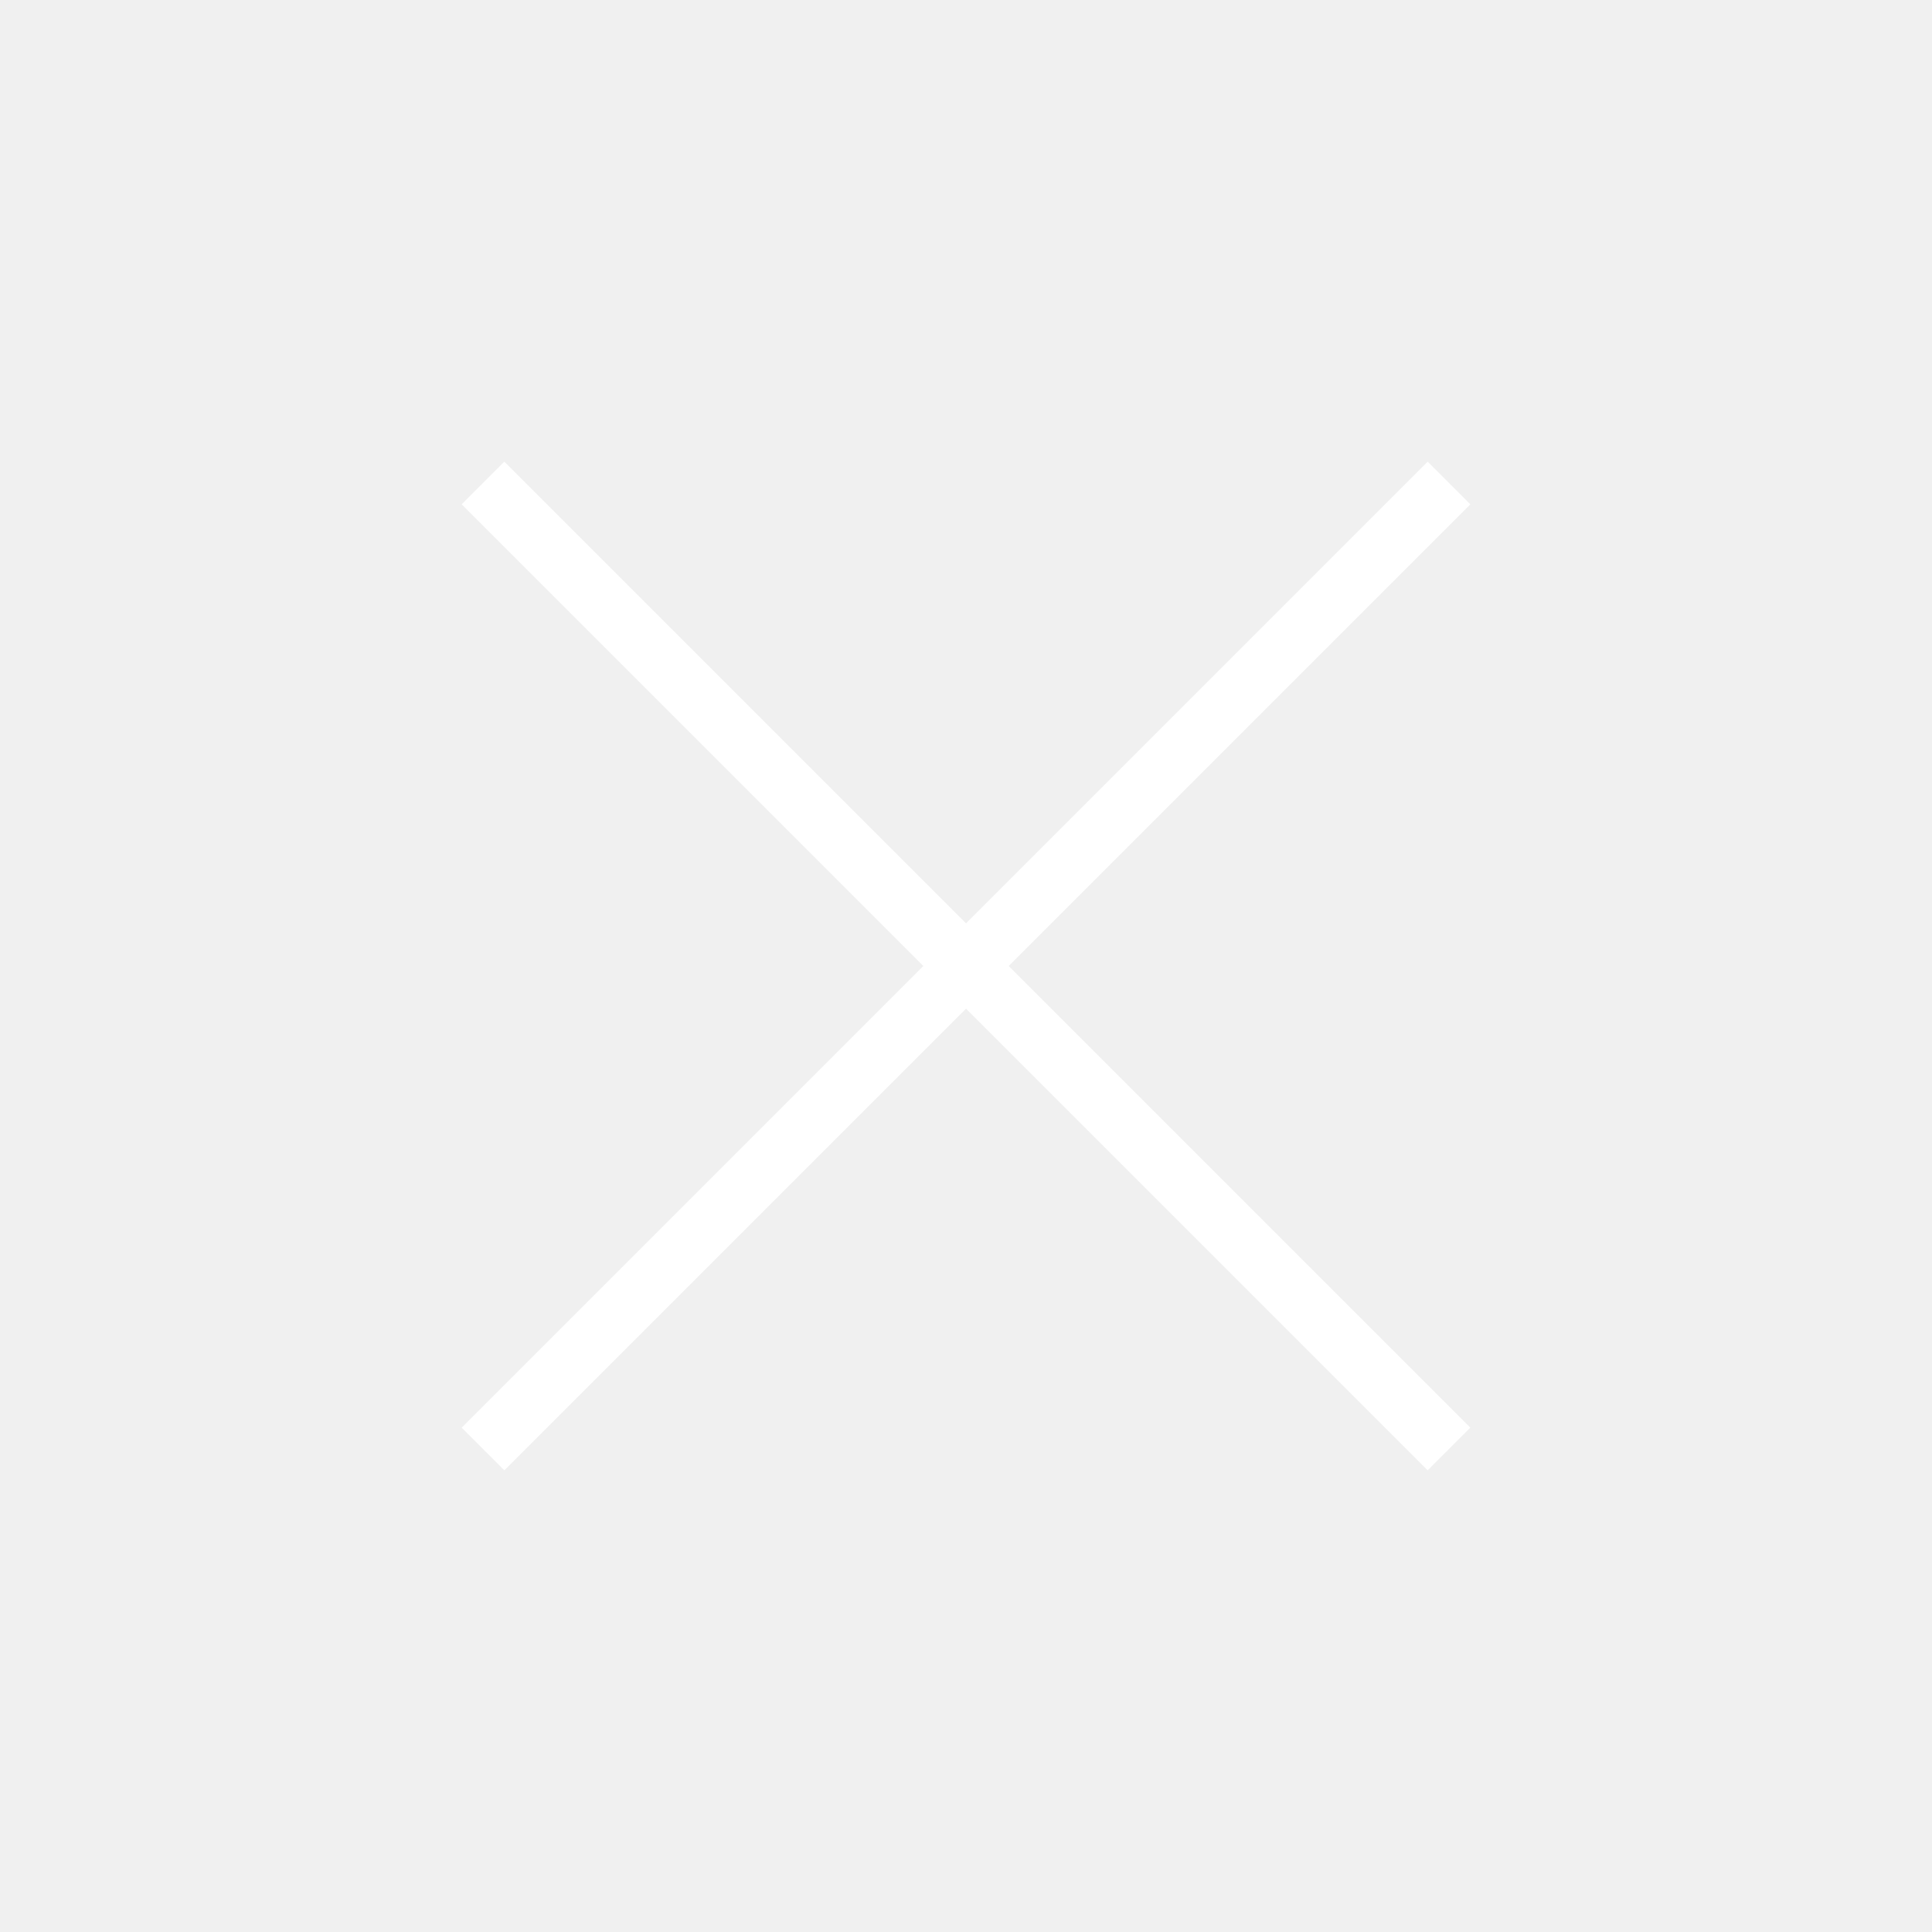
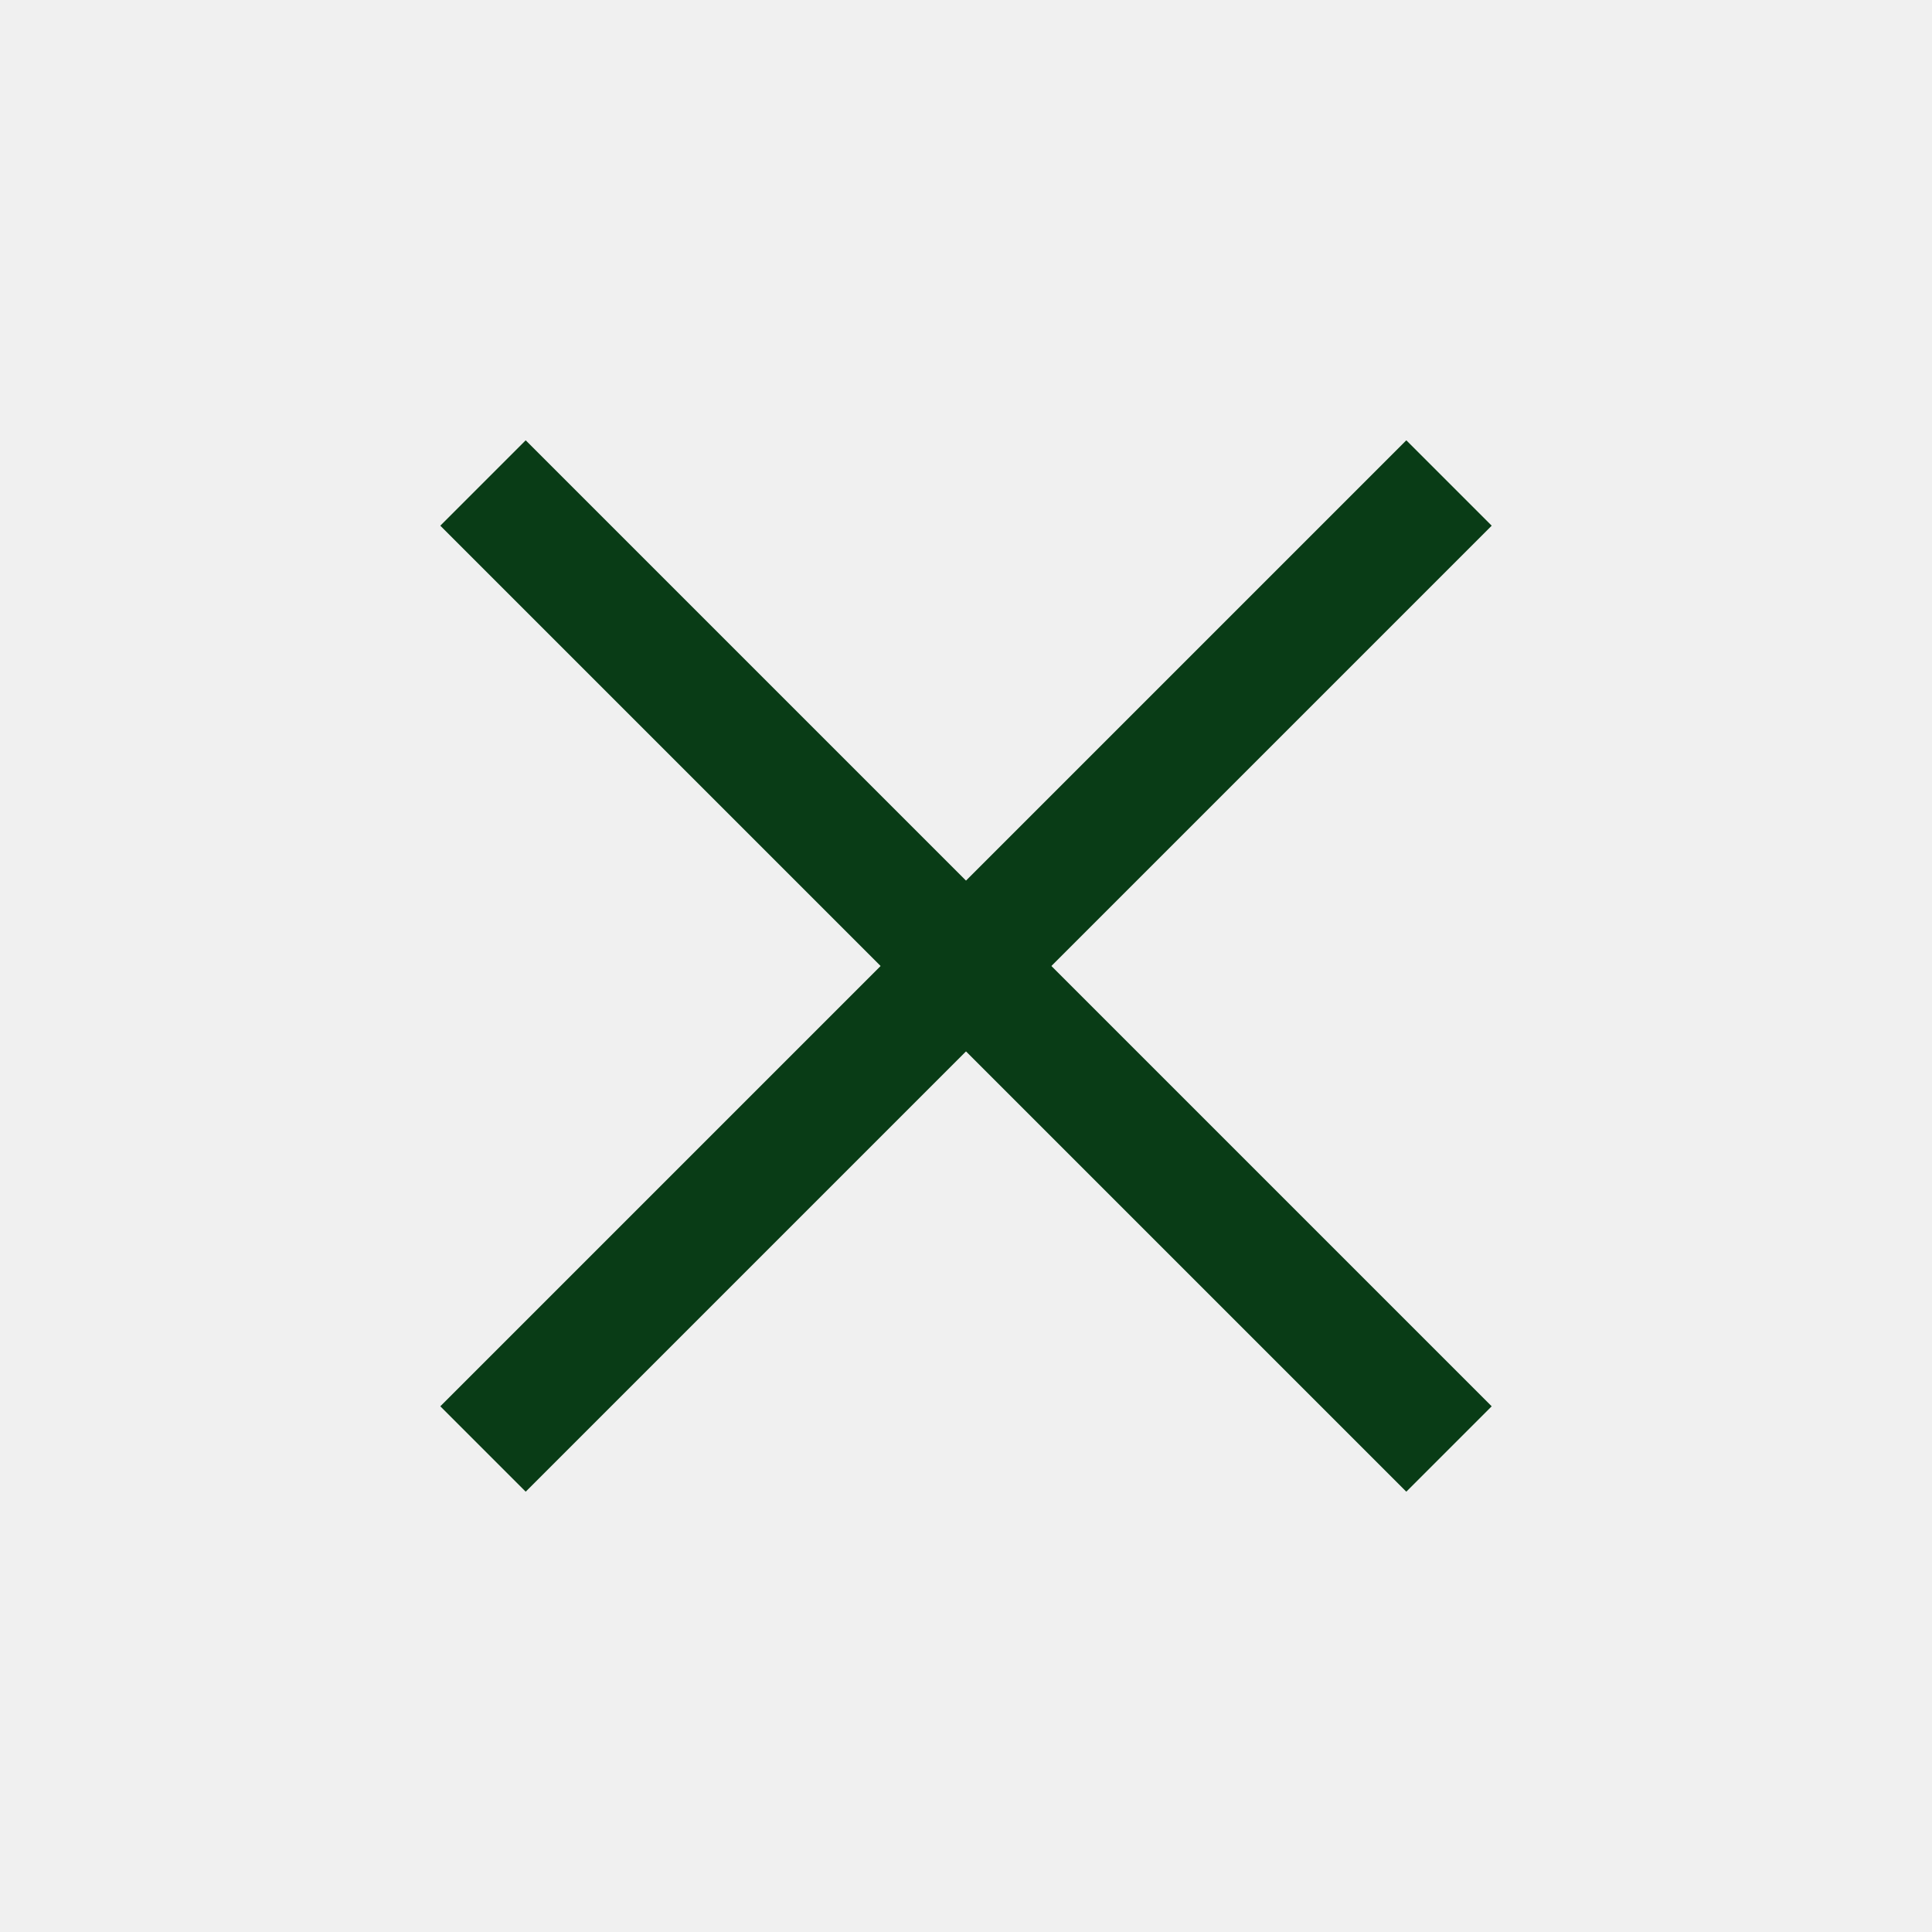
<svg xmlns="http://www.w3.org/2000/svg" width="32px" height="32px" viewBox="0 0 32 32" zoomAndPan="disable">
-   <line x1="8" y1="8" x2="24" y2="24" style="stroke:#fff;stroke-width:1" />
-   <line x1="8" y1="24" x2="24" y2="8" style="stroke:#fff;stroke-width:1" />
+   <line x1="8" y1="8" x2="24" y2="24" style="stroke:#093c16;stroke-width:2" />
+   <line x1="8" y1="24" x2="24" y2="8" style="stroke:#093c16;stroke-width:2" />
</svg>
